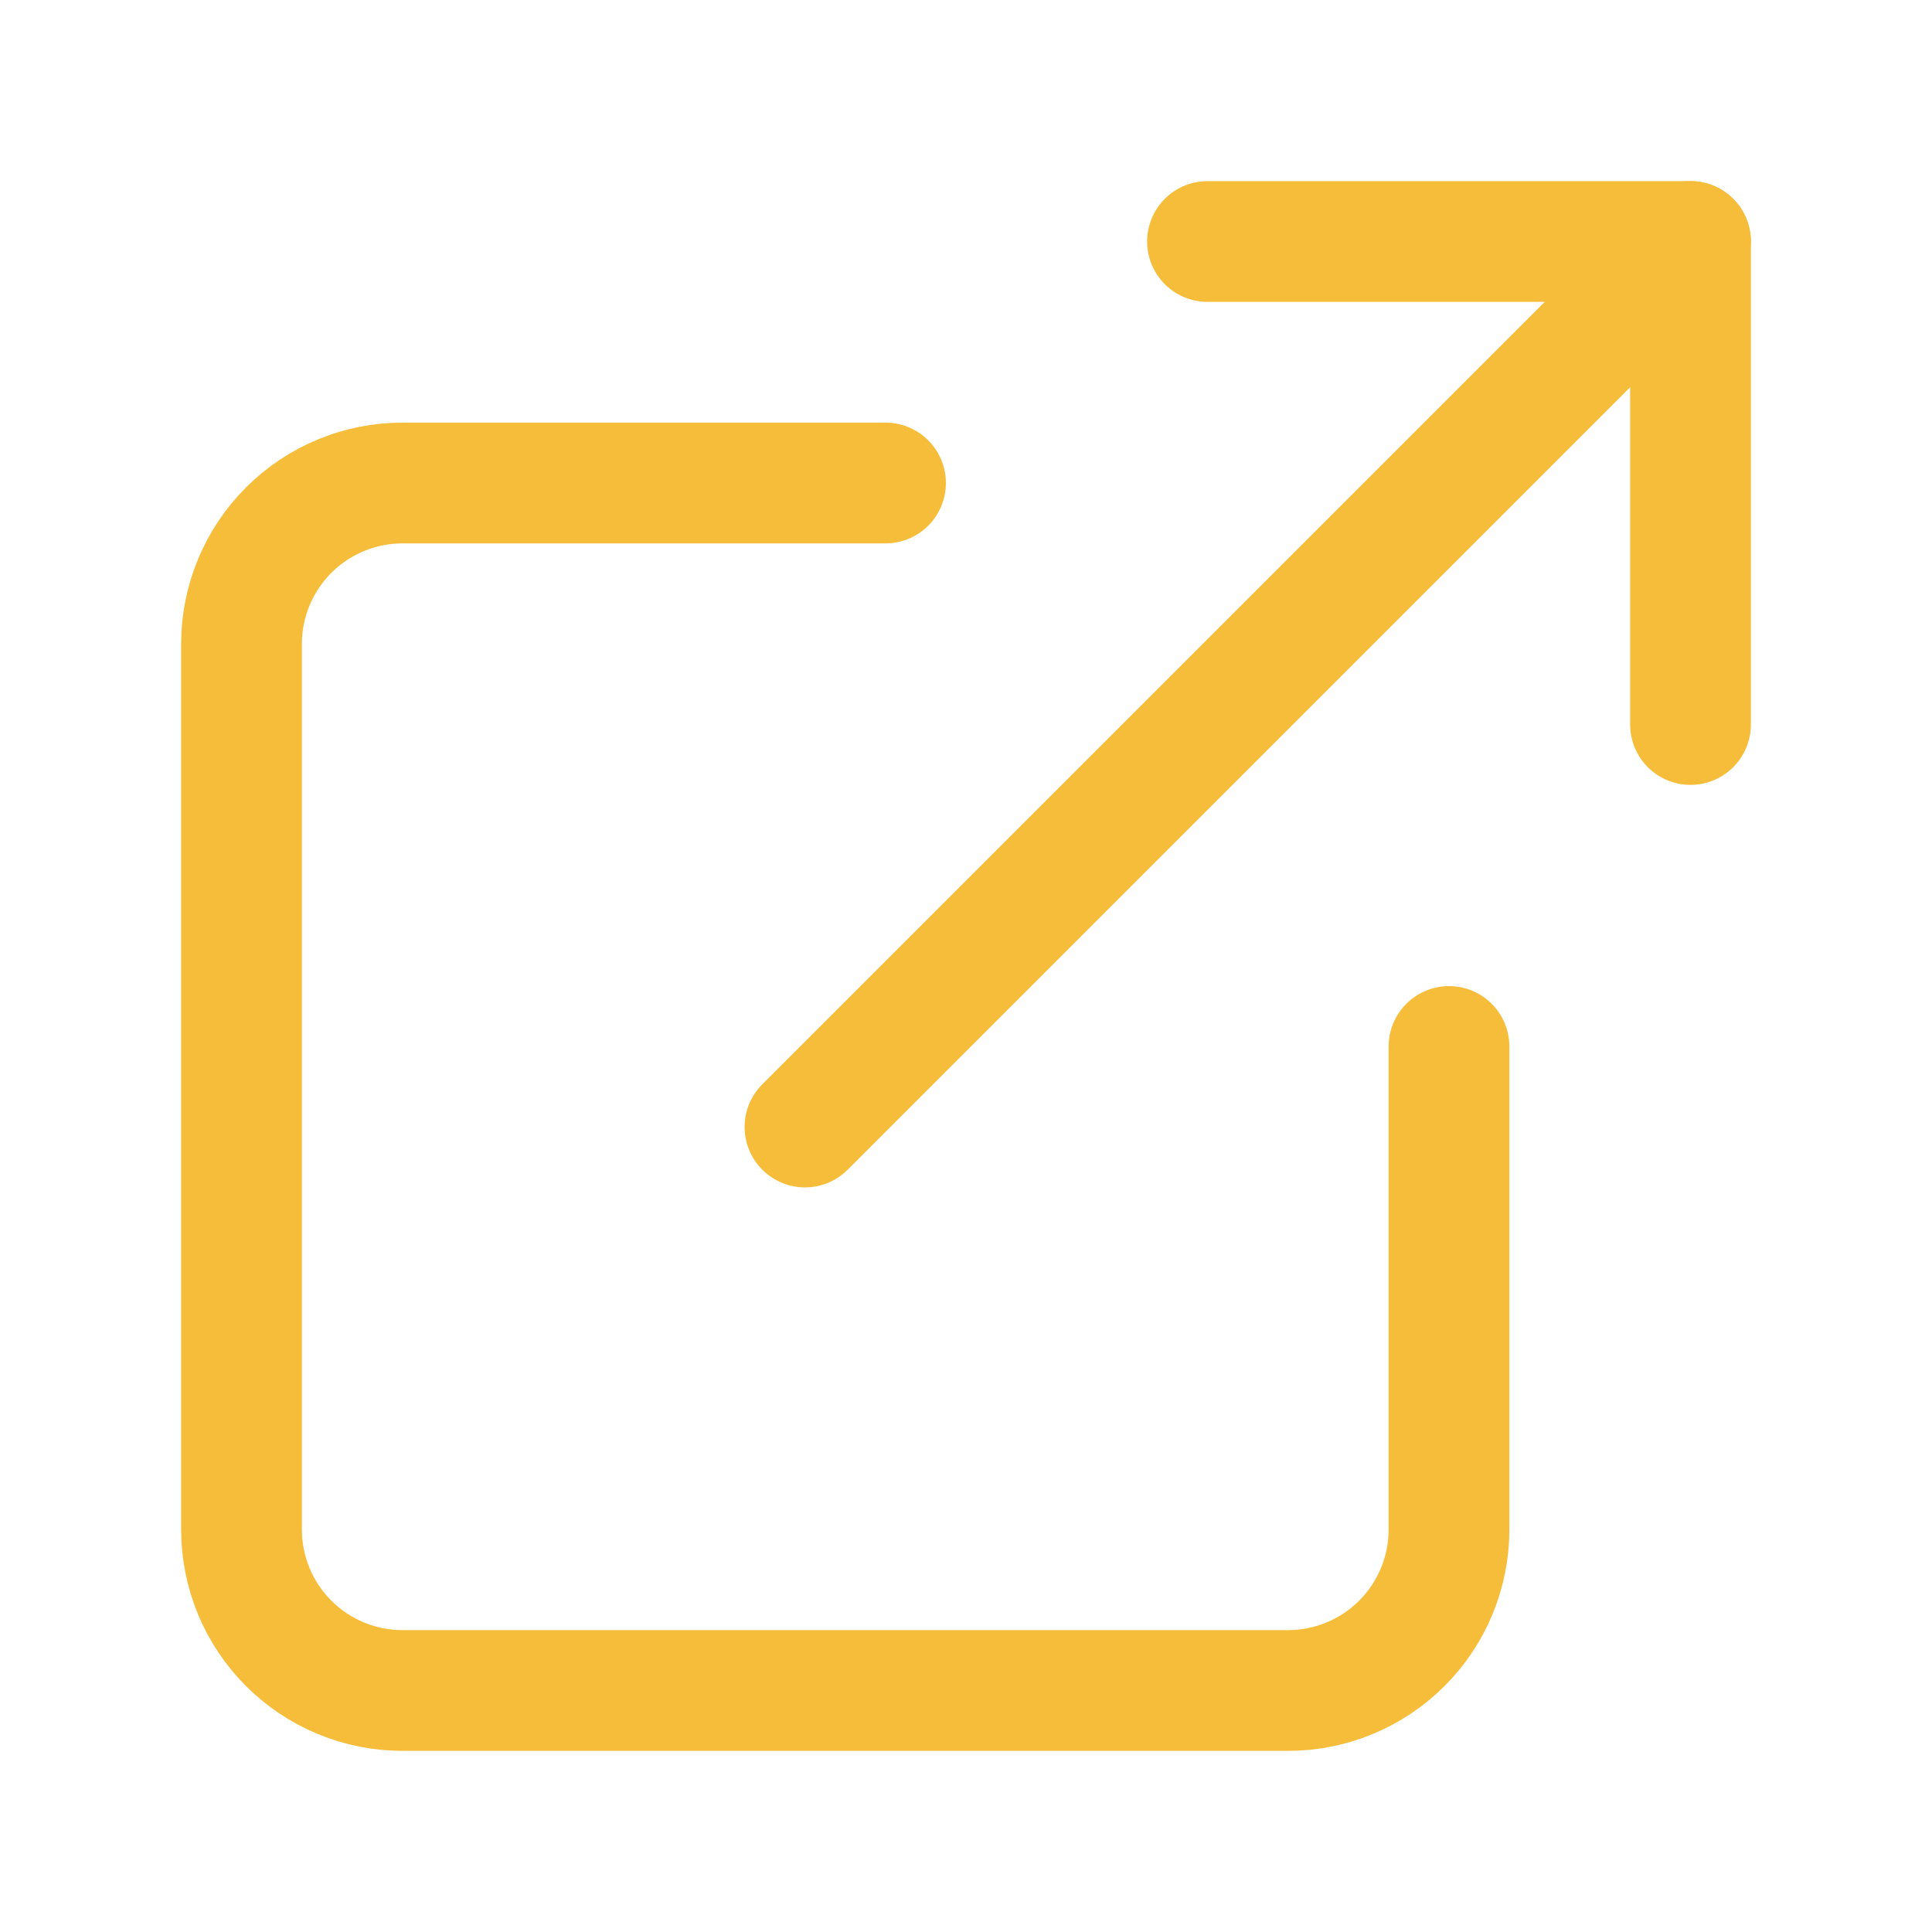
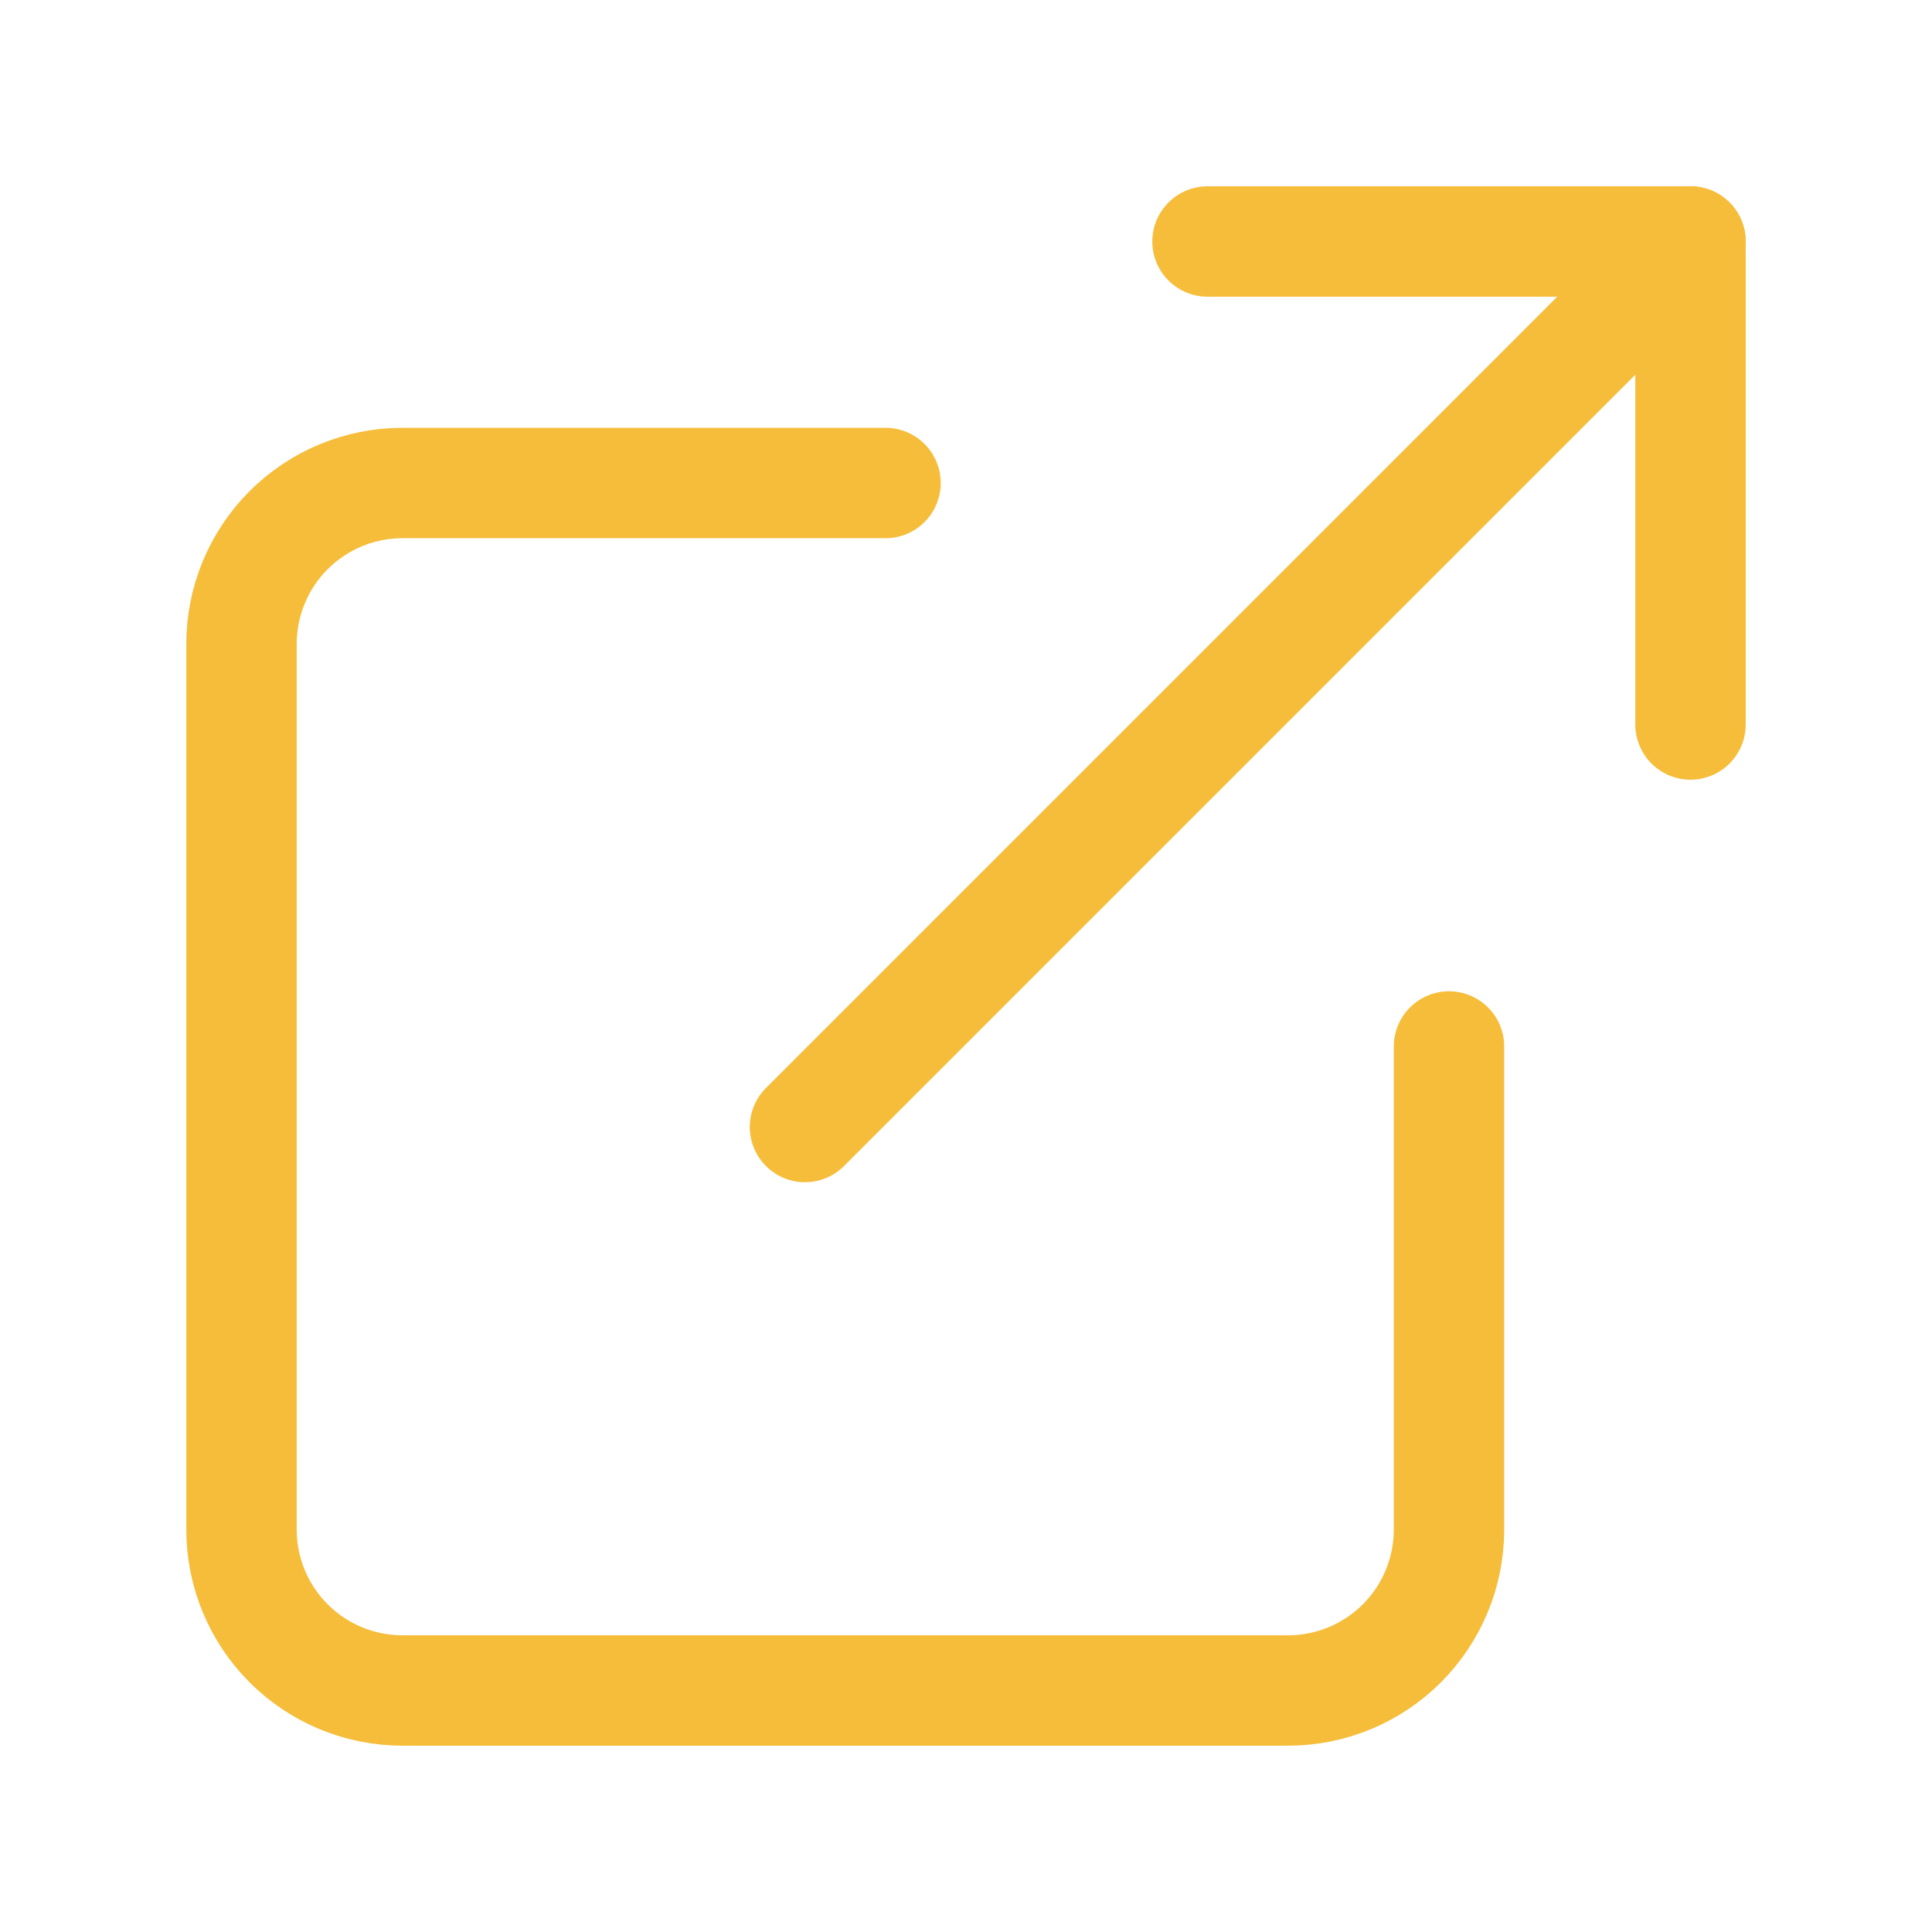
- <svg xmlns="http://www.w3.org/2000/svg" width="32" height="32" viewBox="0 0 32 32" fill="none">
-   <path d="M24 17.333V25.333C24 26.041 23.719 26.719 23.219 27.219C22.719 27.719 22.041 28 21.333 28H6.667C5.959 28 5.281 27.719 4.781 27.219C4.281 26.719 4 26.041 4 25.333V10.667C4 9.959 4.281 9.281 4.781 8.781C5.281 8.281 5.959 8 6.667 8H14.667" stroke="#F6BD3A" stroke-width="2" stroke-linecap="round" stroke-linejoin="round" />
-   <path d="M20 4H28V12" stroke="#F6BD3A" stroke-width="2" stroke-linecap="round" stroke-linejoin="round" />
-   <path d="M13.333 18.667L28 4" stroke="#F6BD3A" stroke-width="2" stroke-linecap="round" stroke-linejoin="round" />
+ <svg xmlns="http://www.w3.org/2000/svg" width="35" height="35" viewBox="0 0 35 35" fill="none">
+   <path d="M26.25 18.958V27.708C26.25 28.482 25.943 29.224 25.396 29.771C24.849 30.318 24.107 30.625 23.333 30.625H7.292C6.518 30.625 5.776 30.318 5.229 29.771C4.682 29.224 4.375 28.482 4.375 27.708V11.667C4.375 10.893 4.682 10.151 5.229 9.604C5.776 9.057 6.518 8.75 7.292 8.75H16.042" stroke="#F6BD3A" stroke-width="2" stroke-linecap="round" stroke-linejoin="round" />
+   <path d="M21.875 4.375H30.625V13.125" stroke="#F6BD3A" stroke-width="2" stroke-linecap="round" stroke-linejoin="round" />
+   <path d="M14.583 20.417L30.625 4.375" stroke="#F6BD3A" stroke-width="2" stroke-linecap="round" stroke-linejoin="round" />
</svg>
